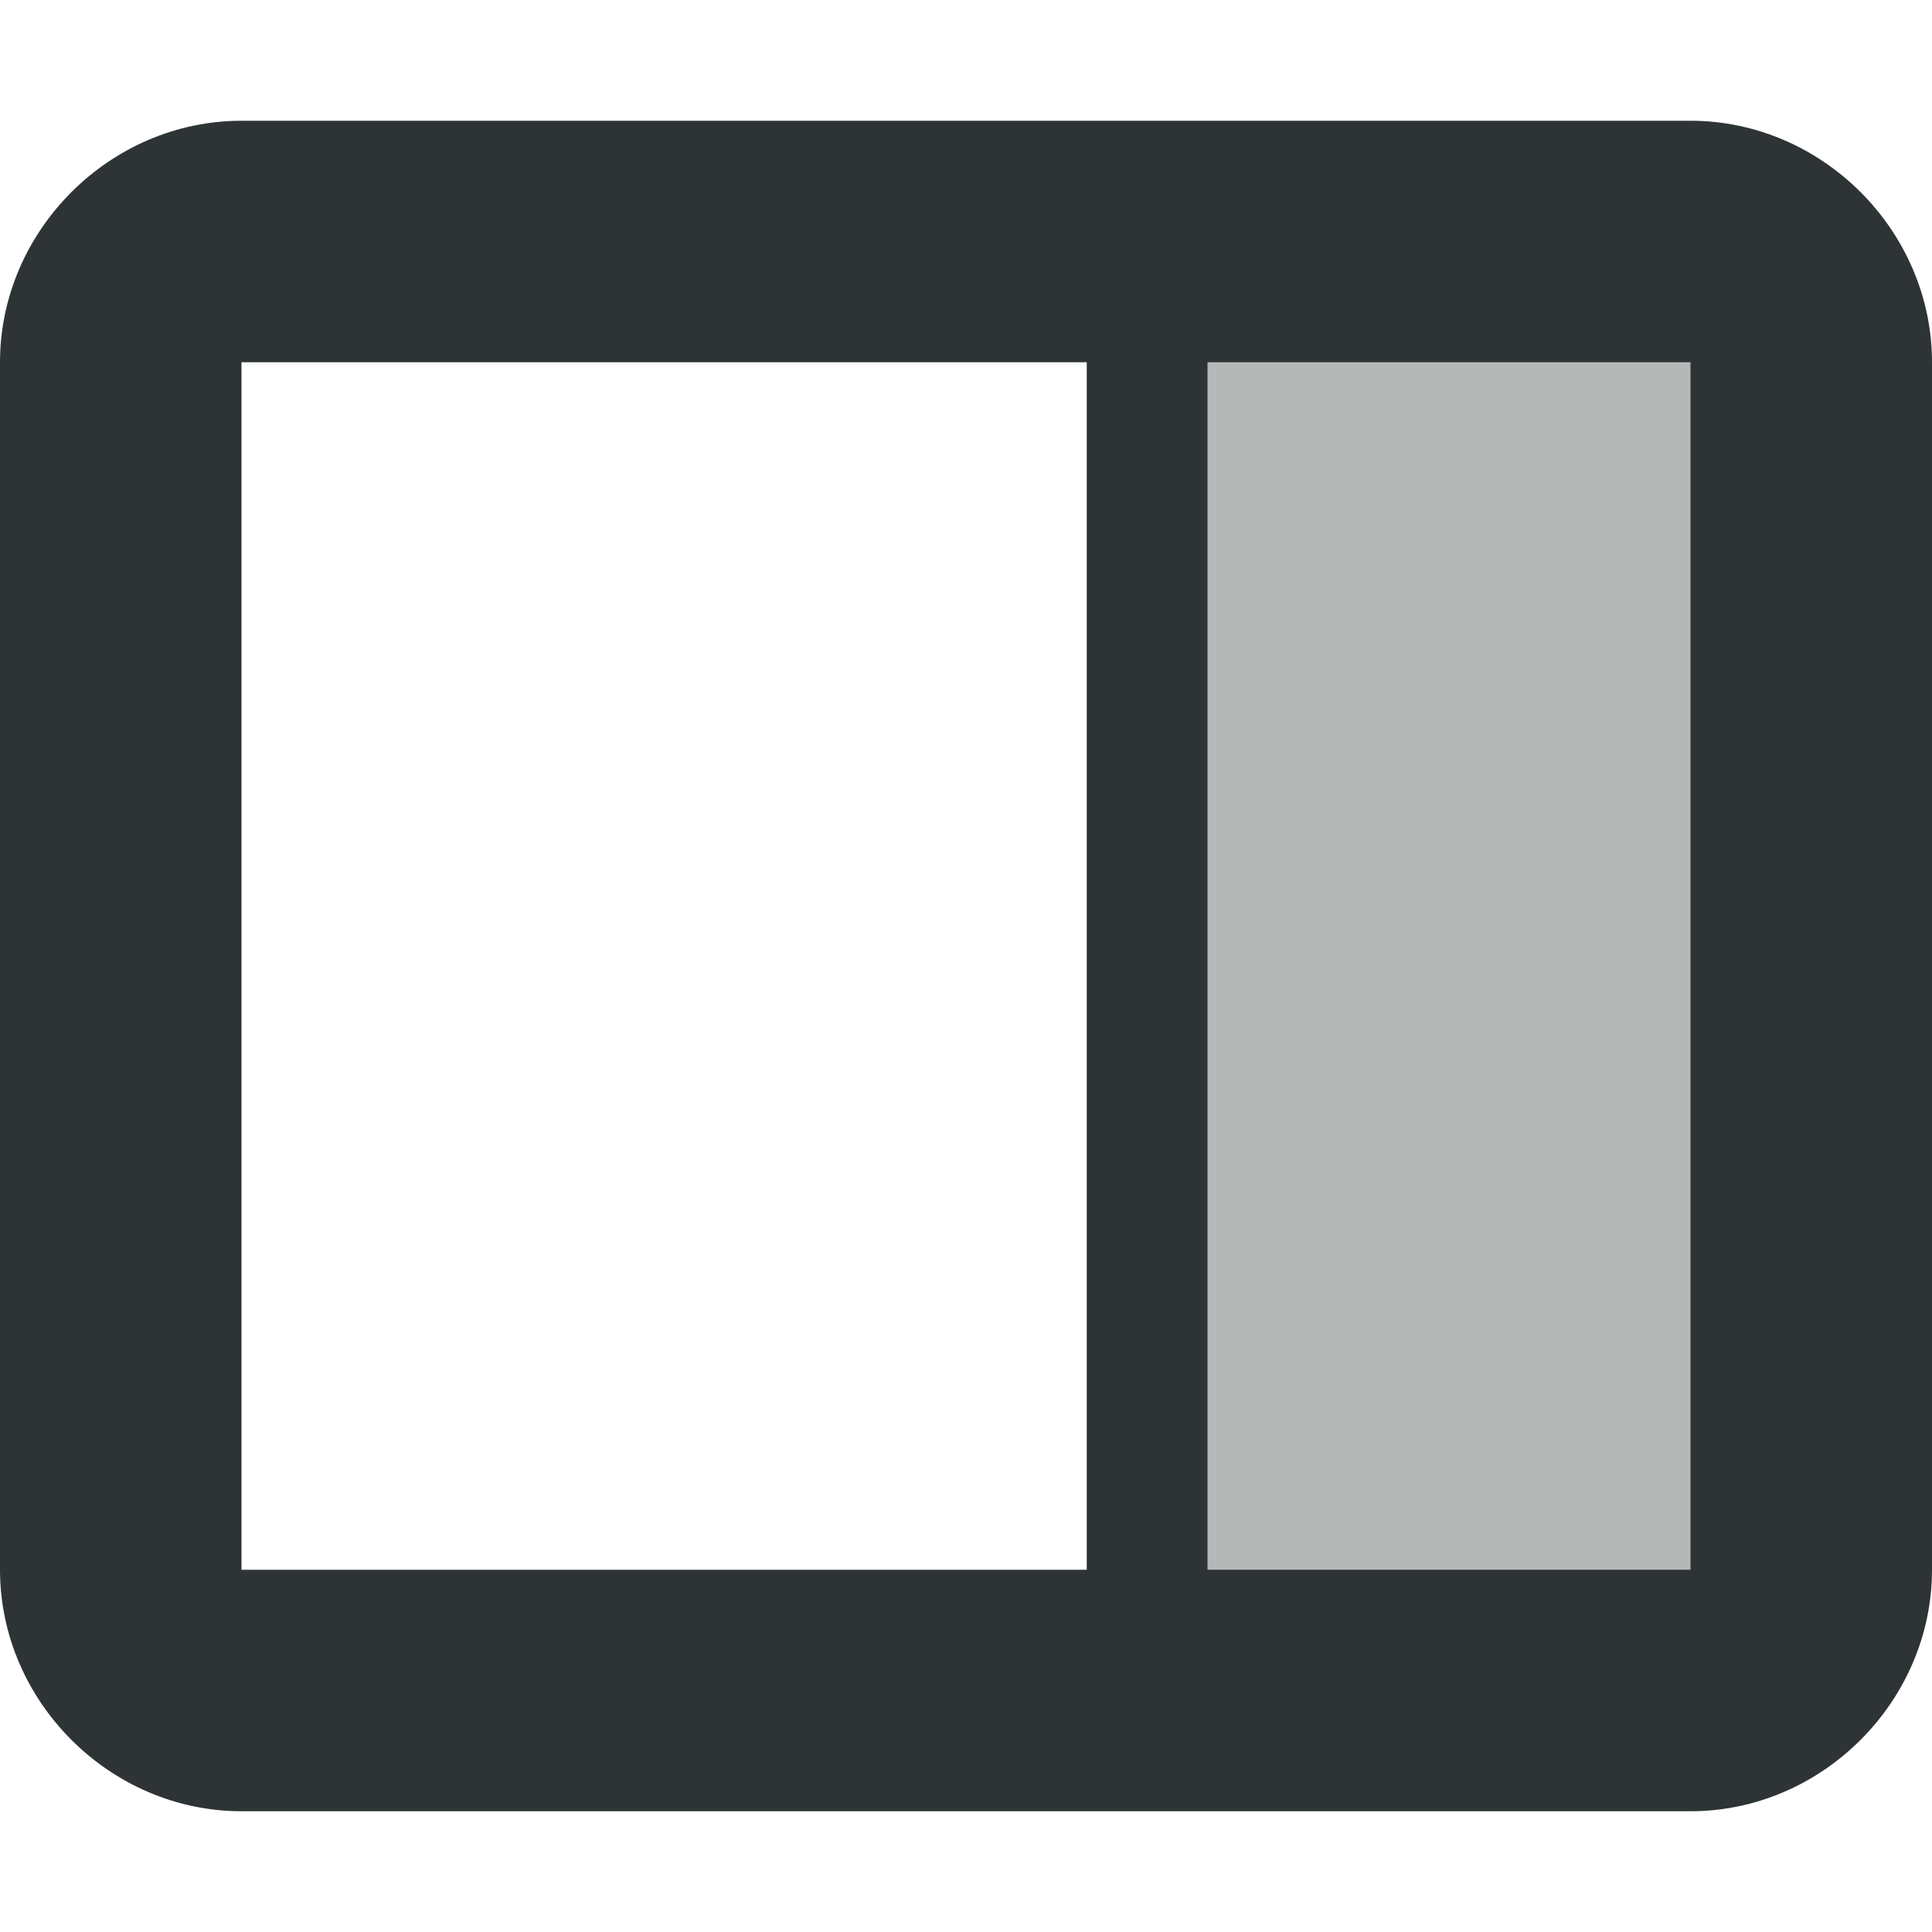
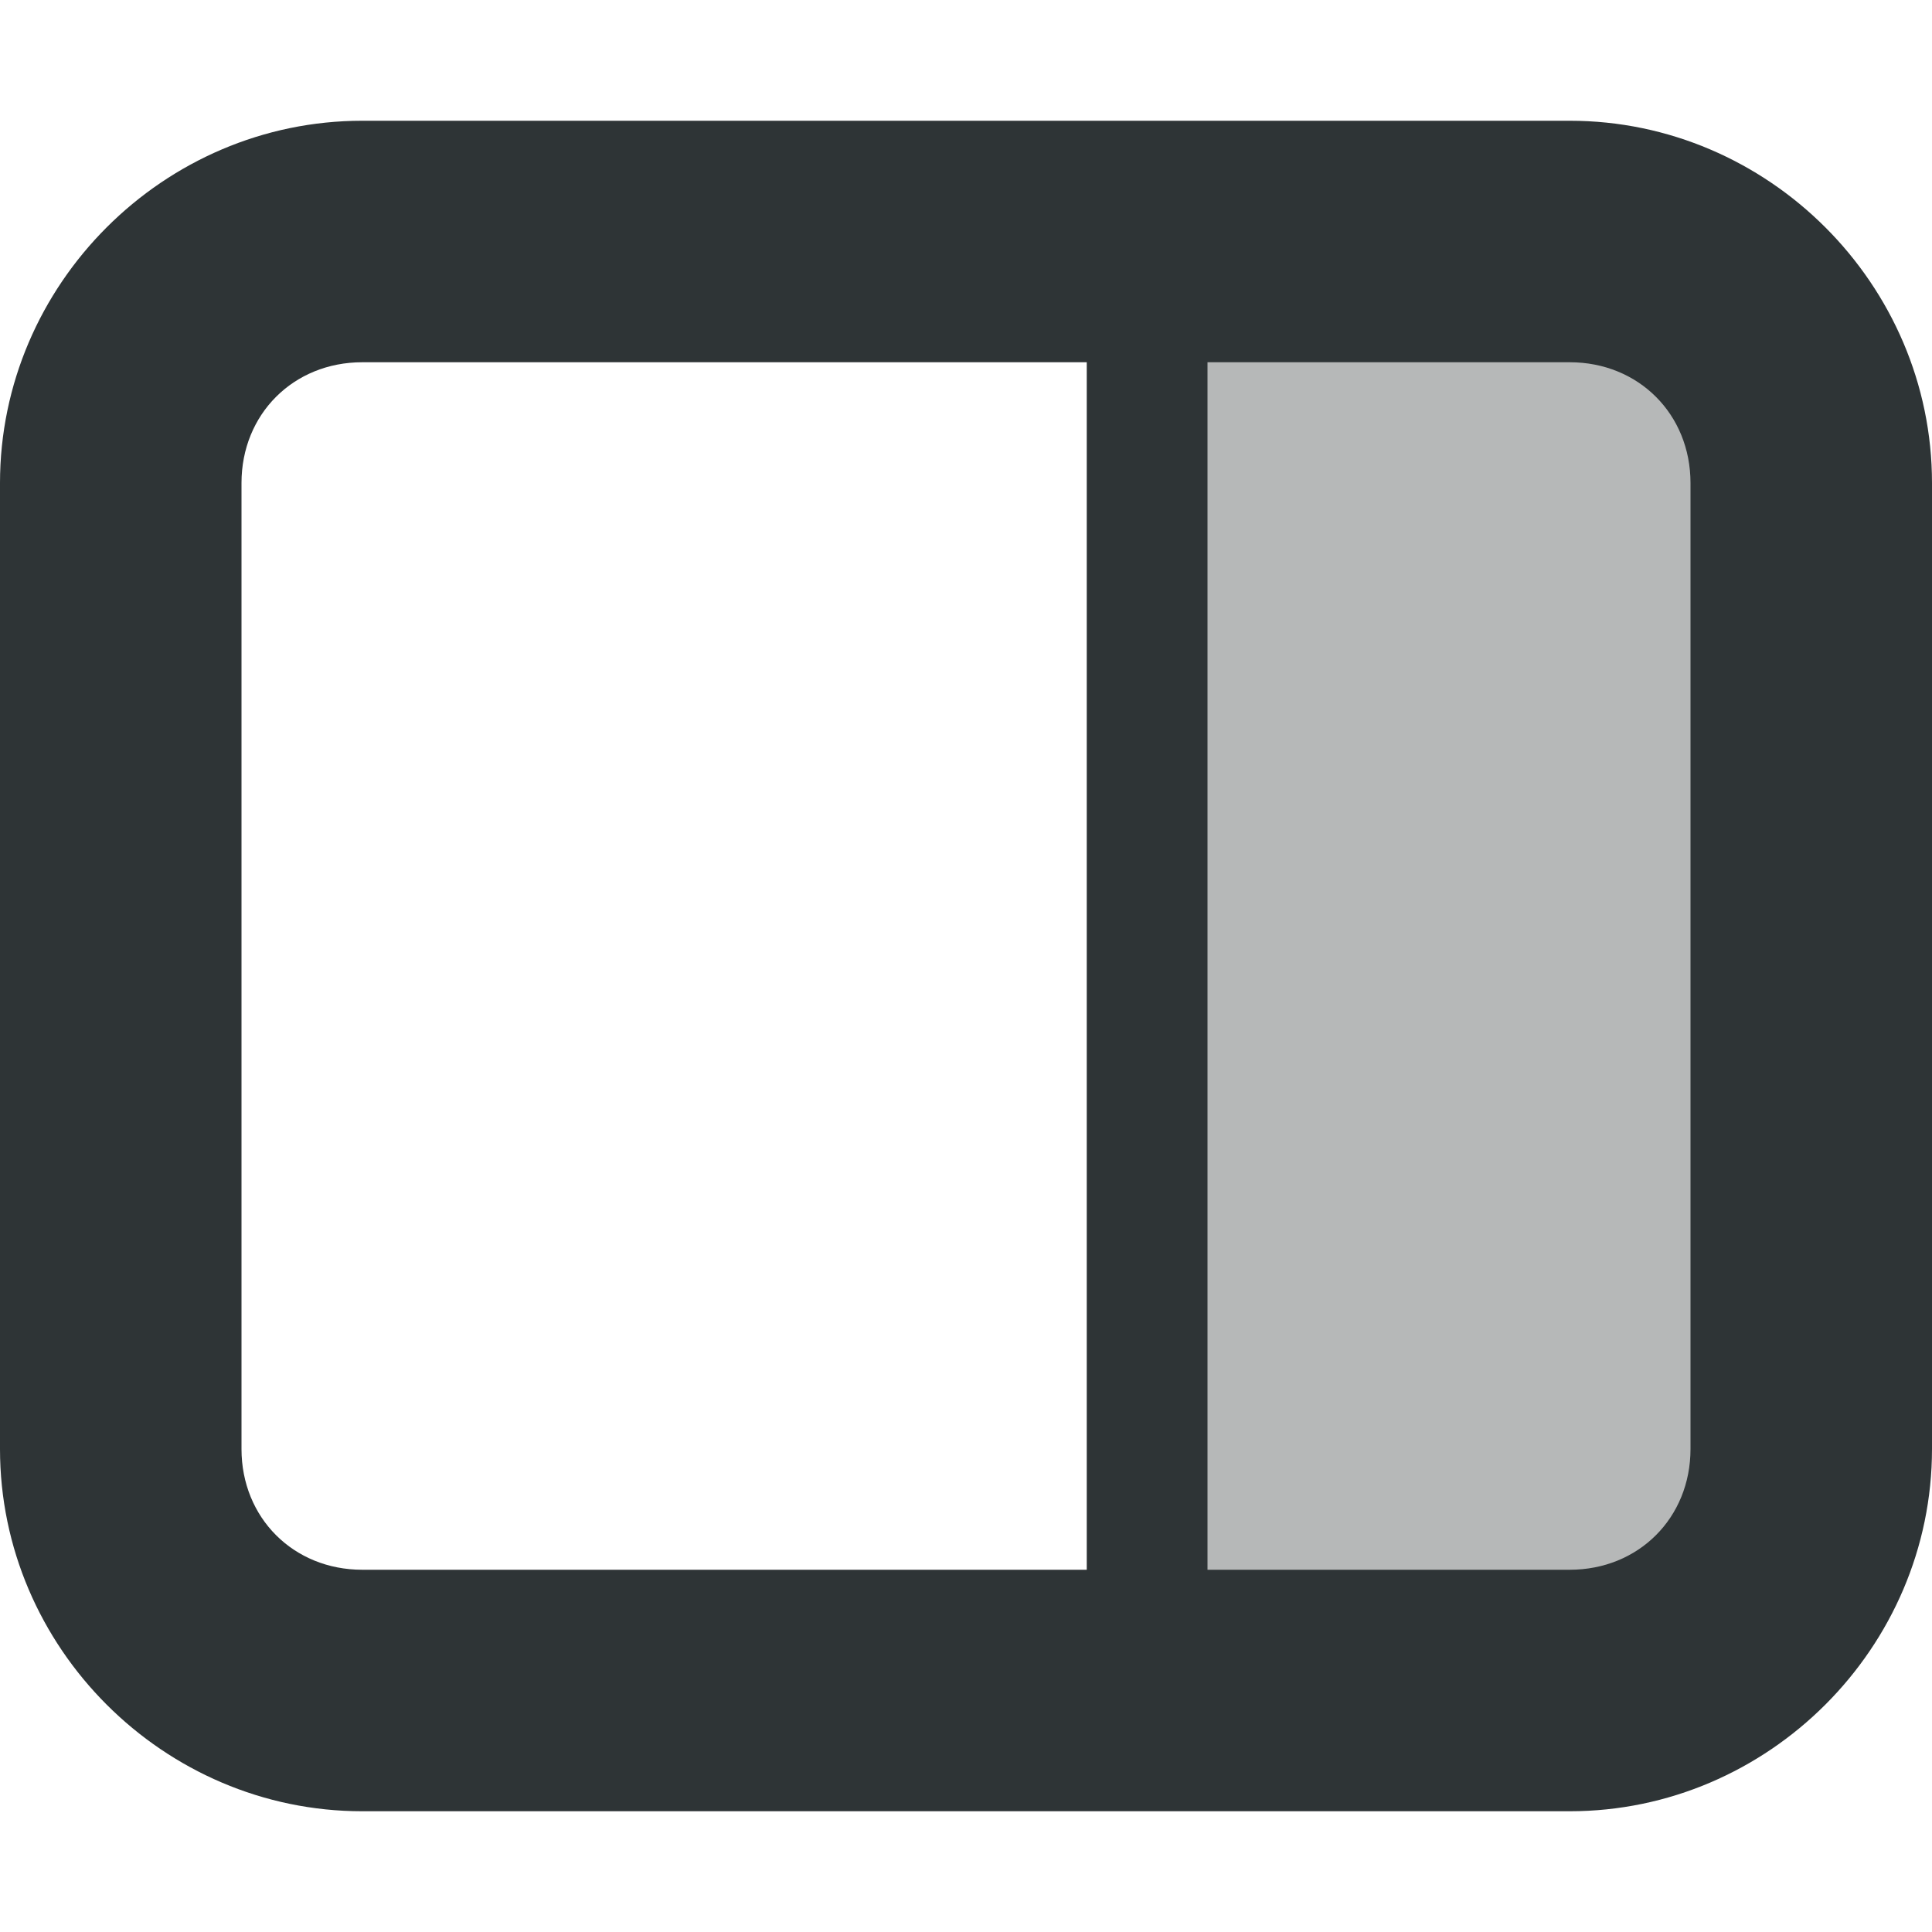
<svg xmlns="http://www.w3.org/2000/svg" height="16px" viewBox="0 0 16 16" width="16px">
  <g fill="#2e3436">
-     <path d="m 14 1 c 1.09 0 2 0.91 2 2 v 10 c 0 1.09 -0.91 2 -2 2 h -12 c -1.09 0 -2 -0.91 -2 -2 v -10 c 0 -1.09 0.91 -2 2 -2 z m 0 2 h -4 v 10 h 4 z m -5 0 h -7 v 10 h 7 z m 0 0" />
    <path d="m 9.5 14 v -12 h 5 v 12 z m 0 0" fill-opacity="0.35" />
+     <path d="m 13 1 c 1.645 0 3 1.355 3 3 v 8 c 0 1.645 -1.355 3 -3 3 h -10 c -1.645 0 -3 -1.355 -3 -3 v -8 c 0 -1.645 1.355 -3 3 -3 z m 0 2 h -10 c -0.57 0 -1 0.43 -1 1 v 8 c 0 0.57 0.43 1 1 1 h 10 c 0.57 0 1 -0.43 1 -1 v -8 c 0 -0.57 -0.43 -1 -1 -1 z m 0 0" />
+     <path d="m 10 2 h -1 v 12 h 1 z m 0 0" />
  </g>
</svg>
